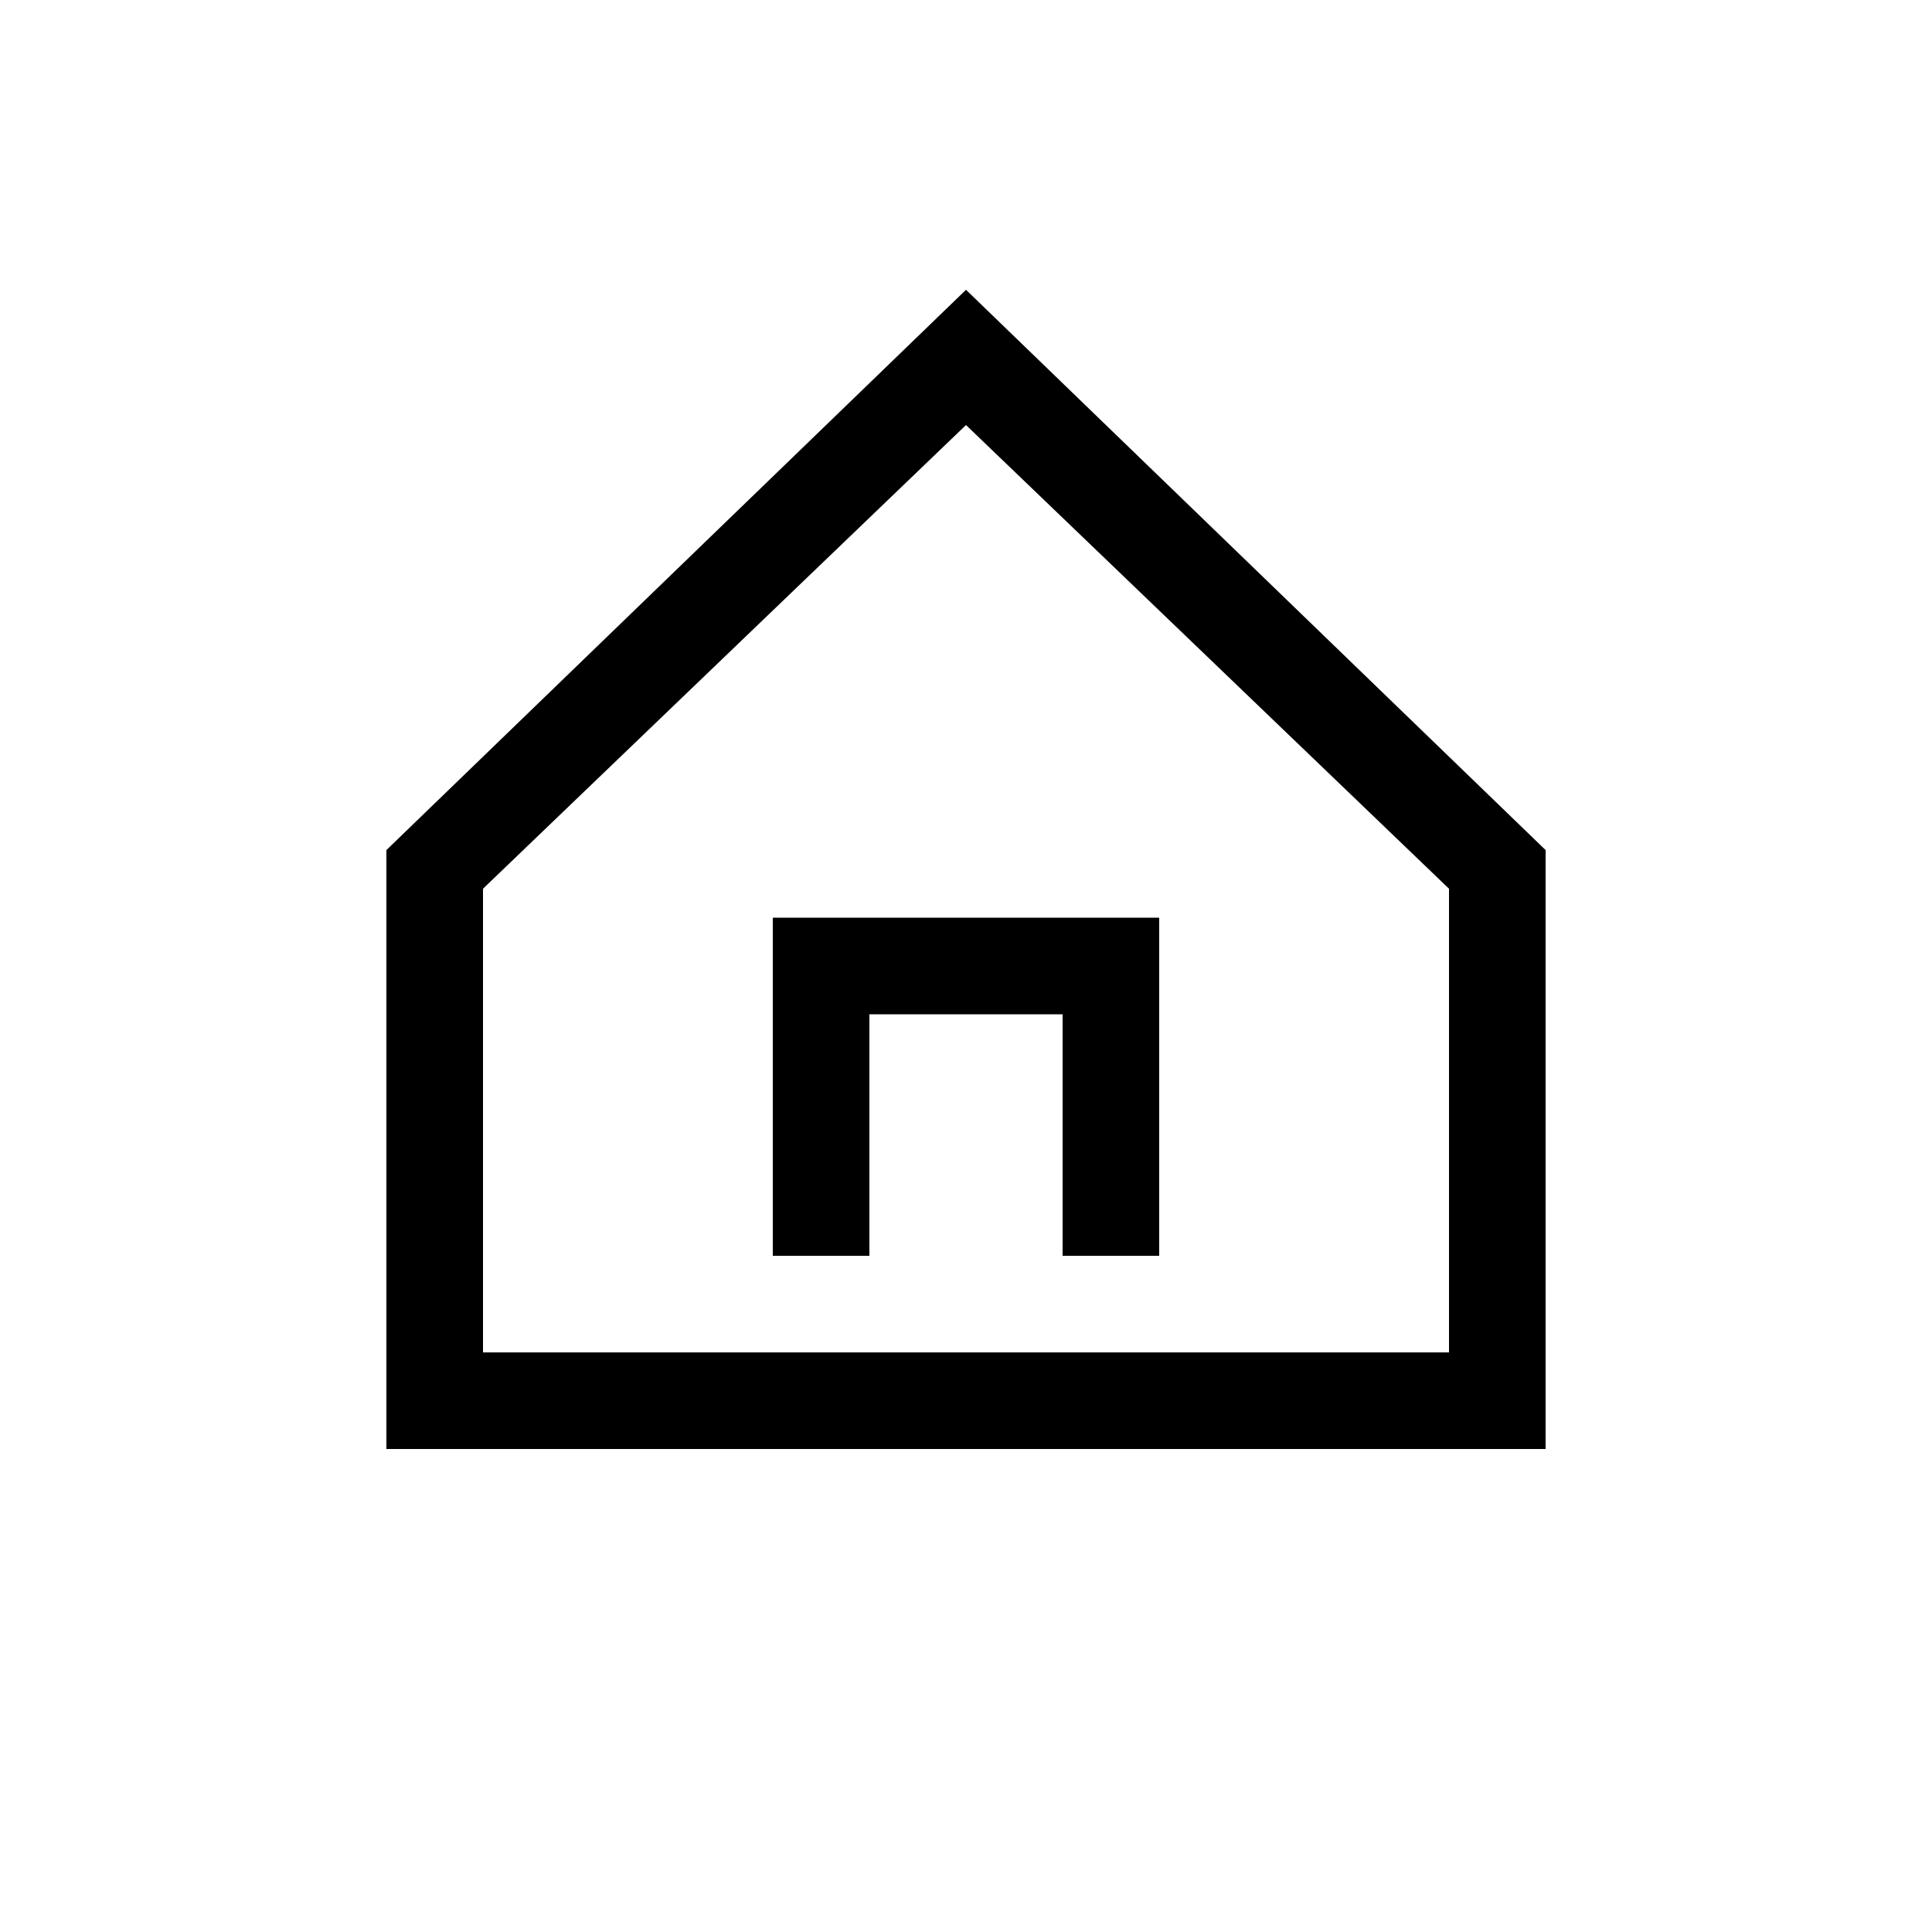
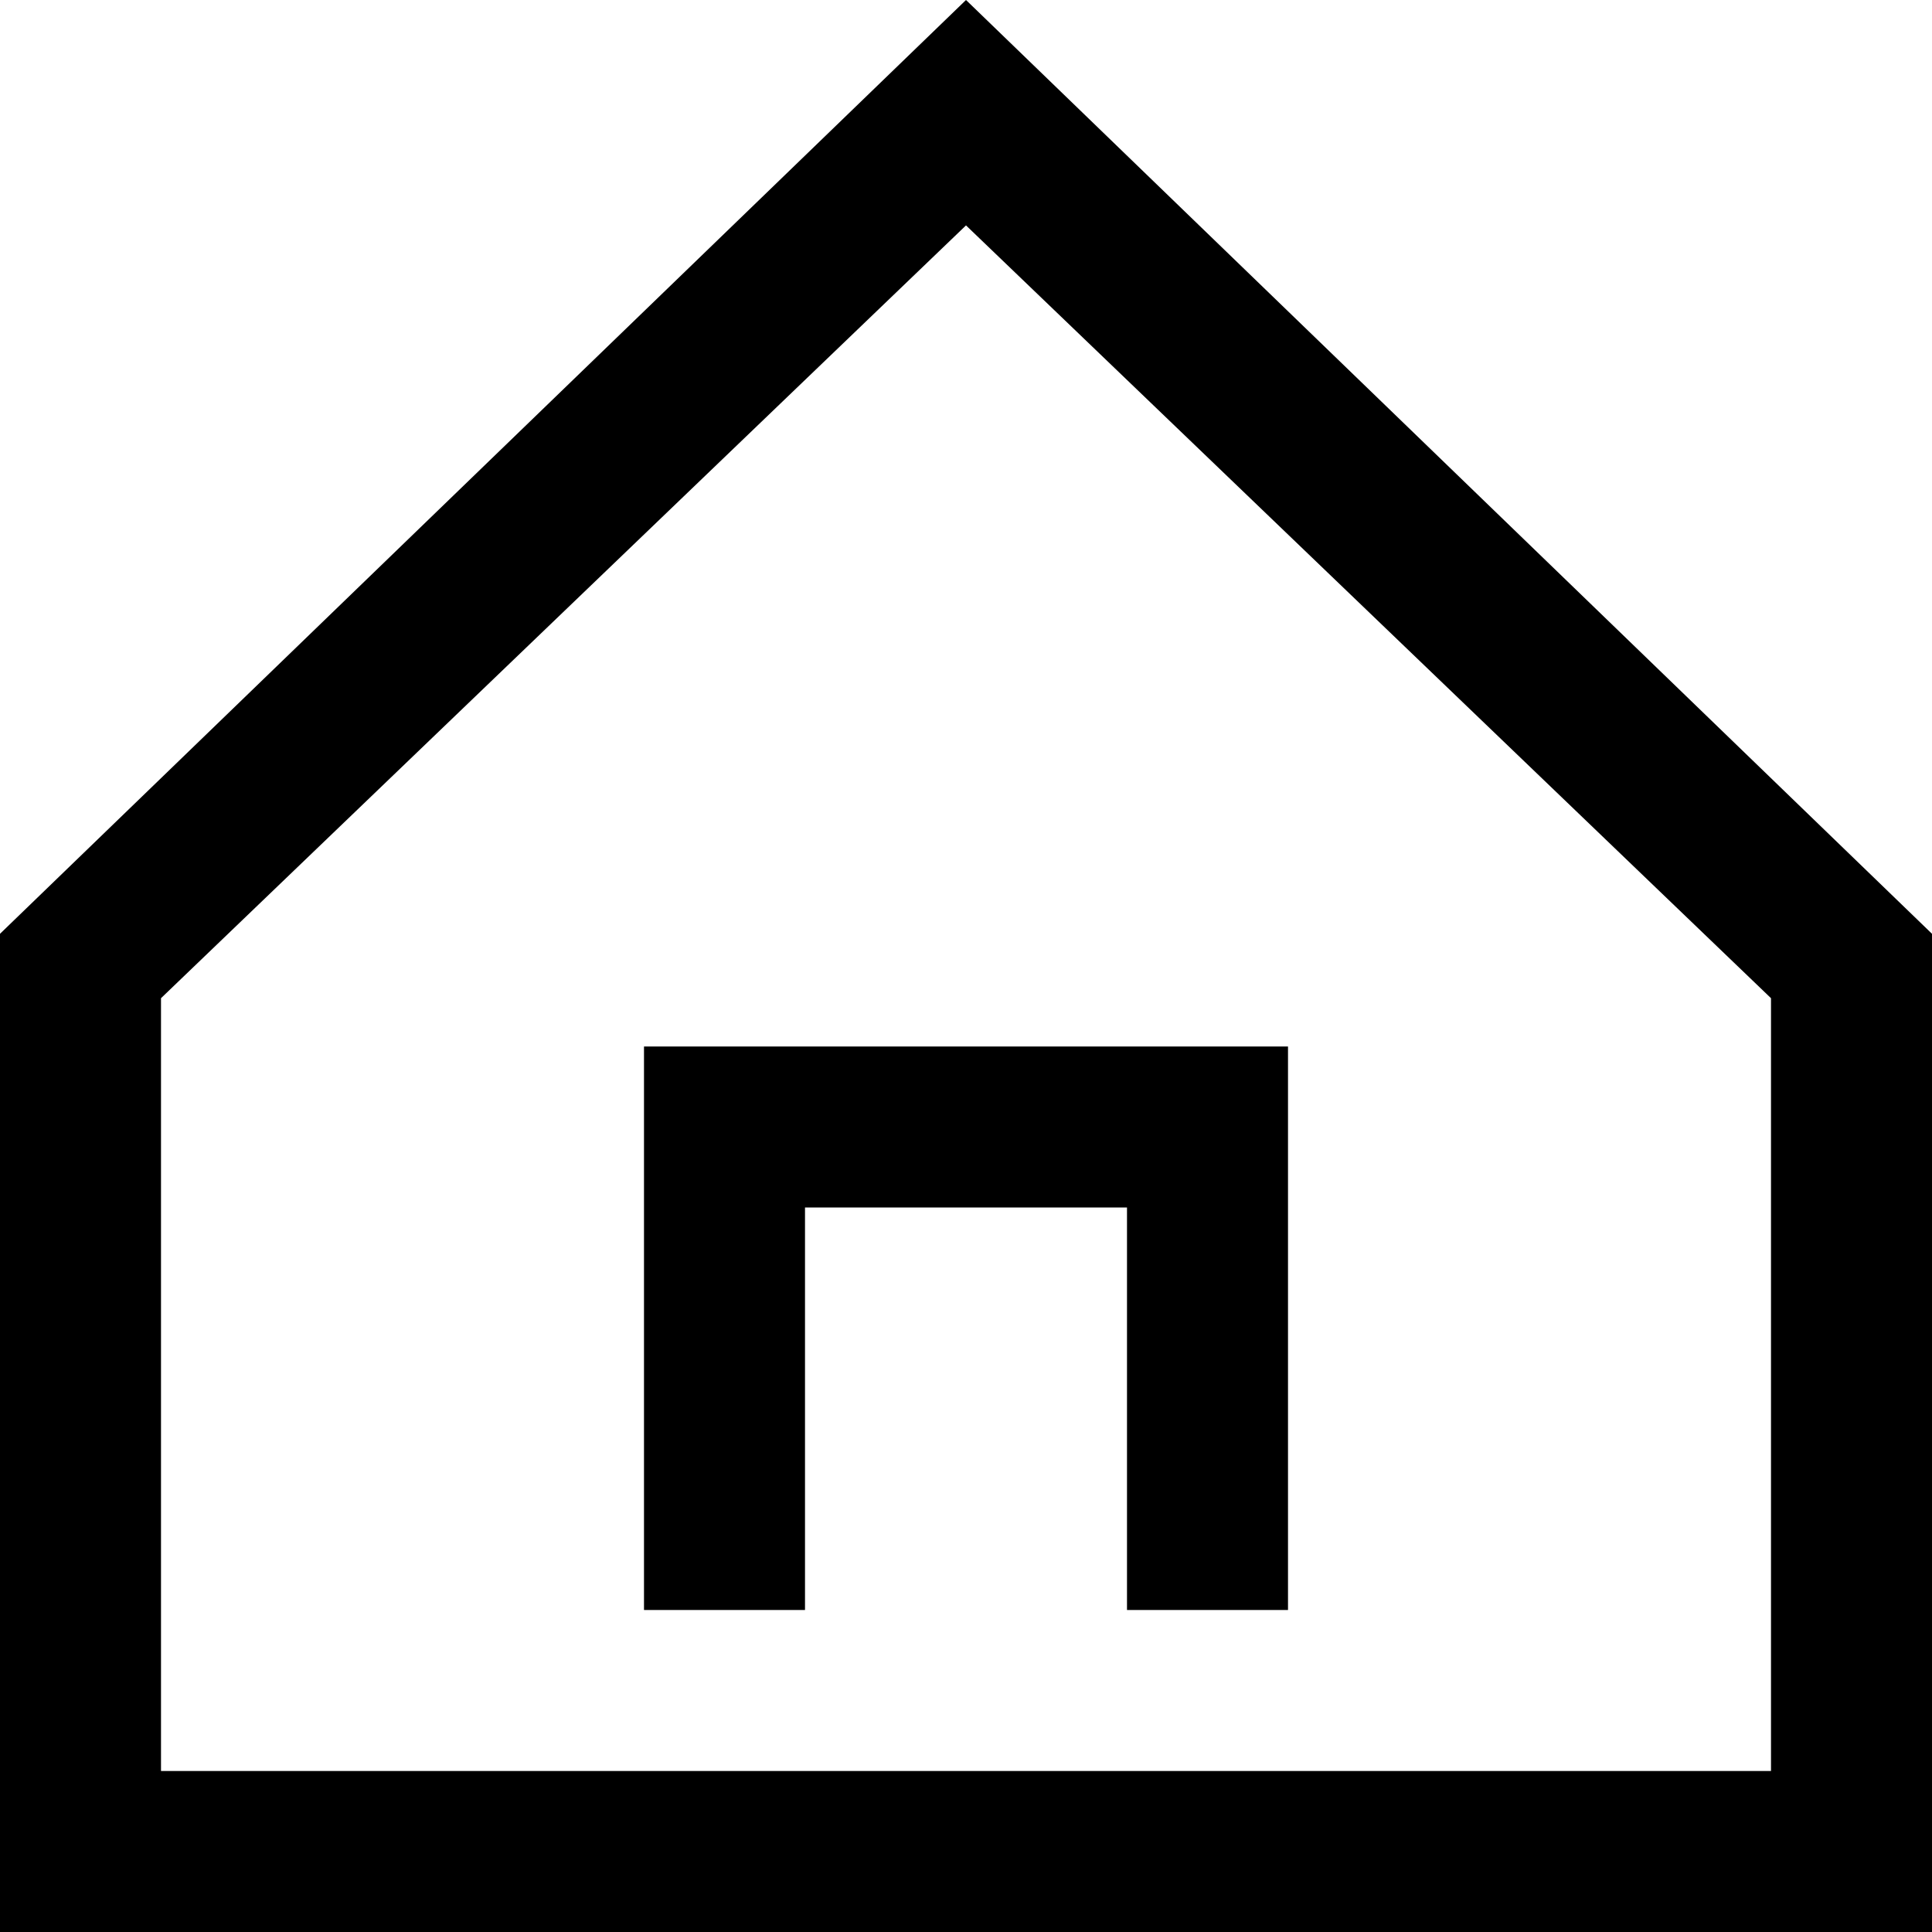
- <svg xmlns="http://www.w3.org/2000/svg" width="20" height="20" viewBox="0 0 20 20" fill="none">
-   <path d="M10 3 4 8.8V15h12V8.8L10 3Zm5 11H5V9.2l5-4.8 5 4.8V14Z" fill="#000" />
-   <path d="M8 13h1v-2.5h2V13h1V9.5H8V13Z" fill="#000" />
+ <svg xmlns="http://www.w3.org/2000/svg" width="12" height="12" viewBox="0 0 12 12" fill="none">
+   <path d="M6 0 0 5.8V12h12V5.8L6 0Zm5 11H1V6.2l5-4.8 5 4.8V11Z" fill="#000" />
+   <path d="M4 10h1V7.5h2V10h1V6.5H4V10Z" fill="#000" />
</svg>
